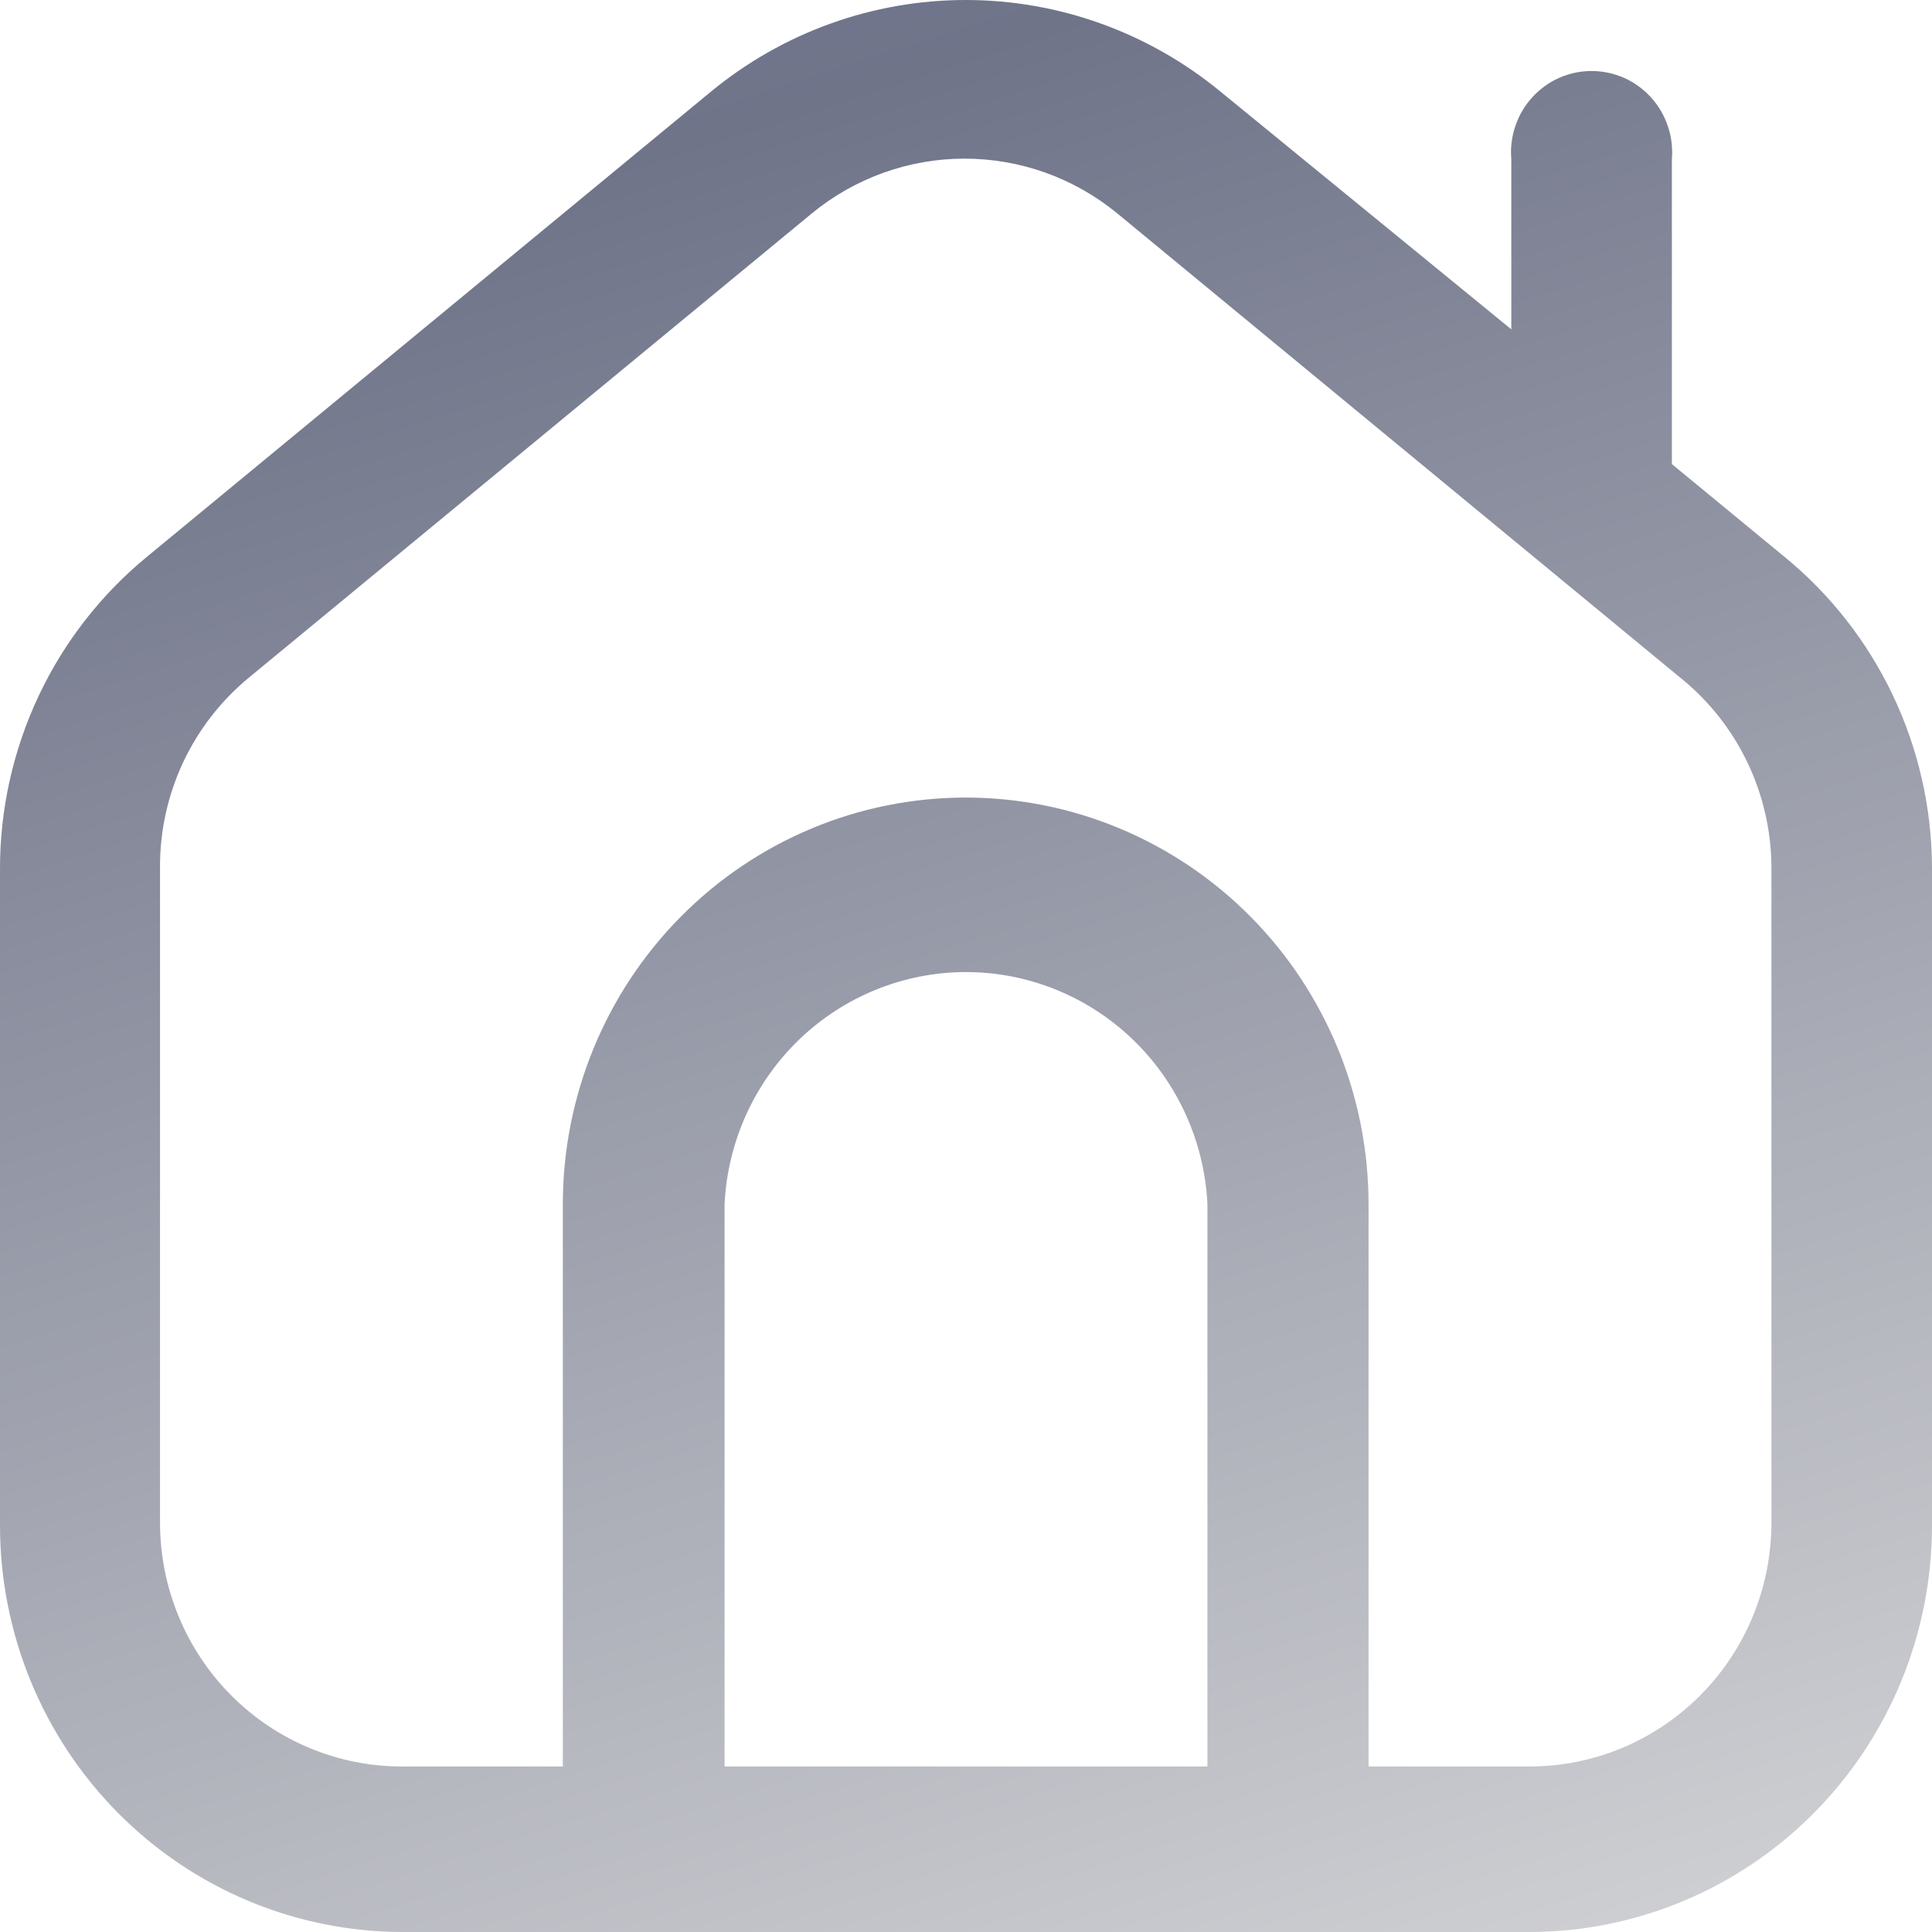
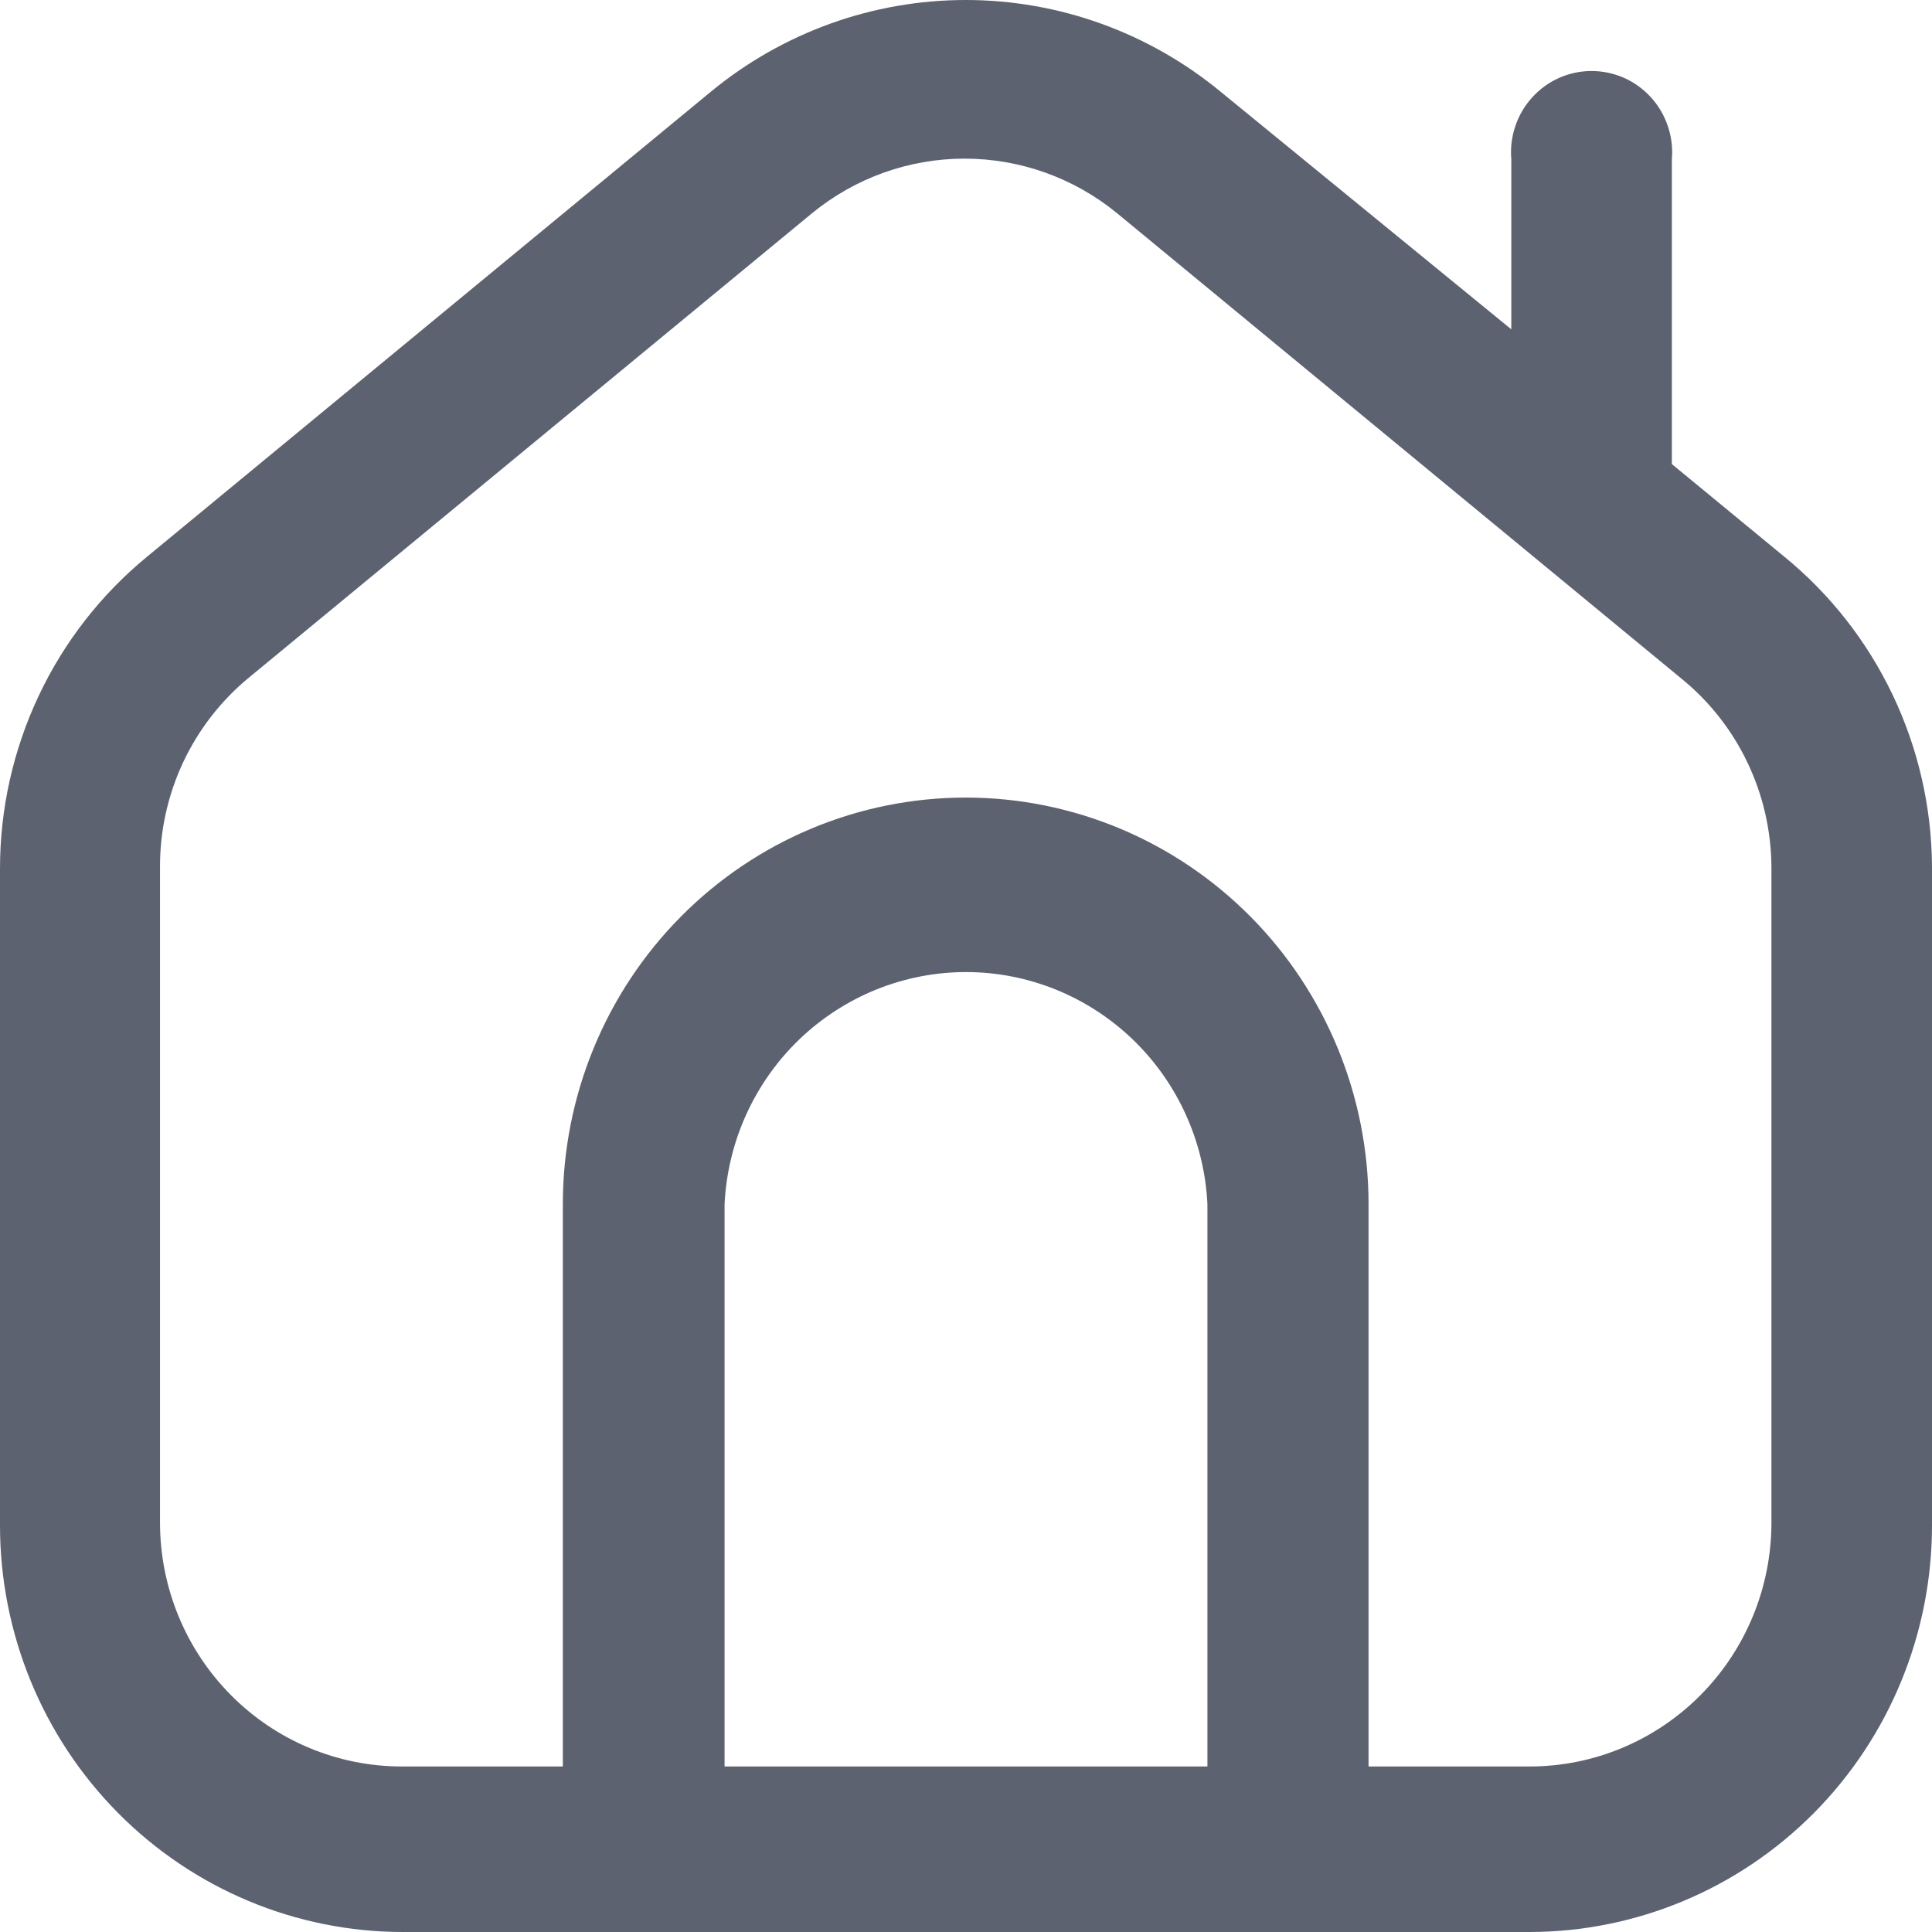
<svg xmlns="http://www.w3.org/2000/svg" width="28" height="28" viewBox="0 0 28 28" fill="none">
  <path d="M25.856 8.065L24.23 6.726V2.307C24.244 2.144 24.224 1.981 24.171 1.826C24.119 1.672 24.036 1.53 23.926 1.41C23.817 1.29 23.684 1.194 23.536 1.128C23.388 1.063 23.228 1.029 23.066 1.029C22.905 1.029 22.745 1.063 22.597 1.128C22.449 1.194 22.316 1.29 22.207 1.41C22.097 1.53 22.014 1.672 21.962 1.826C21.909 1.981 21.889 2.144 21.903 2.307V4.773L17.691 1.33C16.648 0.47 15.343 0 13.996 0C12.649 0 11.344 0.47 10.301 1.33L2.135 8.065C1.468 8.612 0.929 9.302 0.56 10.086C0.191 10.869 -0.001 11.726 2.38008e-06 12.594V22.107C2.38008e-06 23.67 0.615 25.169 1.71 26.274C2.805 27.379 4.29 28 5.839 28H22.162C23.71 28 25.195 27.379 26.29 26.274C27.385 25.169 28 23.67 28 22.107V12.56C27.995 11.698 27.8 10.847 27.429 10.069C27.058 9.292 26.521 8.607 25.856 8.065ZM10.501 25.601V17.452C10.545 16.545 10.933 15.69 11.584 15.064C12.236 14.438 13.101 14.088 14 14.088C14.899 14.088 15.764 14.438 16.416 15.064C17.067 15.69 17.455 16.545 17.499 17.452V25.601H10.501ZM25.673 22.073C25.671 23.008 25.302 23.904 24.647 24.565C23.992 25.226 23.104 25.599 22.178 25.601H19.834V17.452C19.834 15.889 19.219 14.39 18.124 13.285C17.029 12.18 15.544 11.559 13.996 11.559C12.447 11.559 10.962 12.18 9.867 13.285C8.772 14.39 8.157 15.889 8.157 17.452V25.601H5.822C4.894 25.601 4.004 25.229 3.348 24.568C2.691 23.907 2.321 23.01 2.319 22.073V12.56C2.318 12.037 2.433 11.52 2.655 11.046C2.878 10.573 3.201 10.156 3.603 9.824L11.769 3.09C12.394 2.578 13.174 2.299 13.979 2.299C14.784 2.299 15.564 2.578 16.189 3.09L24.355 9.824C24.763 10.152 25.093 10.568 25.321 11.042C25.549 11.515 25.669 12.034 25.673 12.56V22.073Z" fill="url(#paint0_linear_30_6669)" />
  <defs>
    <linearGradient id="paint0_linear_30_6669" x1="14.179" y1="-7.156" x2="26.62" y2="31.461" gradientUnits="userSpaceOnUse">
-       <stop offset="0" stop-color="#797F9B" />
-       <stop offset="0.184" stop-color="#6F7489" />
-       <stop offset="1" stop-color="#DCDCDD" />
+       <stop offset="0" stop-color="#5d6271" />
+       <stop offset="0.184" stop-color="#5d6271" />
+       <stop offset="1" stop-color="#5d6271" />
    </linearGradient>
  </defs>
</svg>
